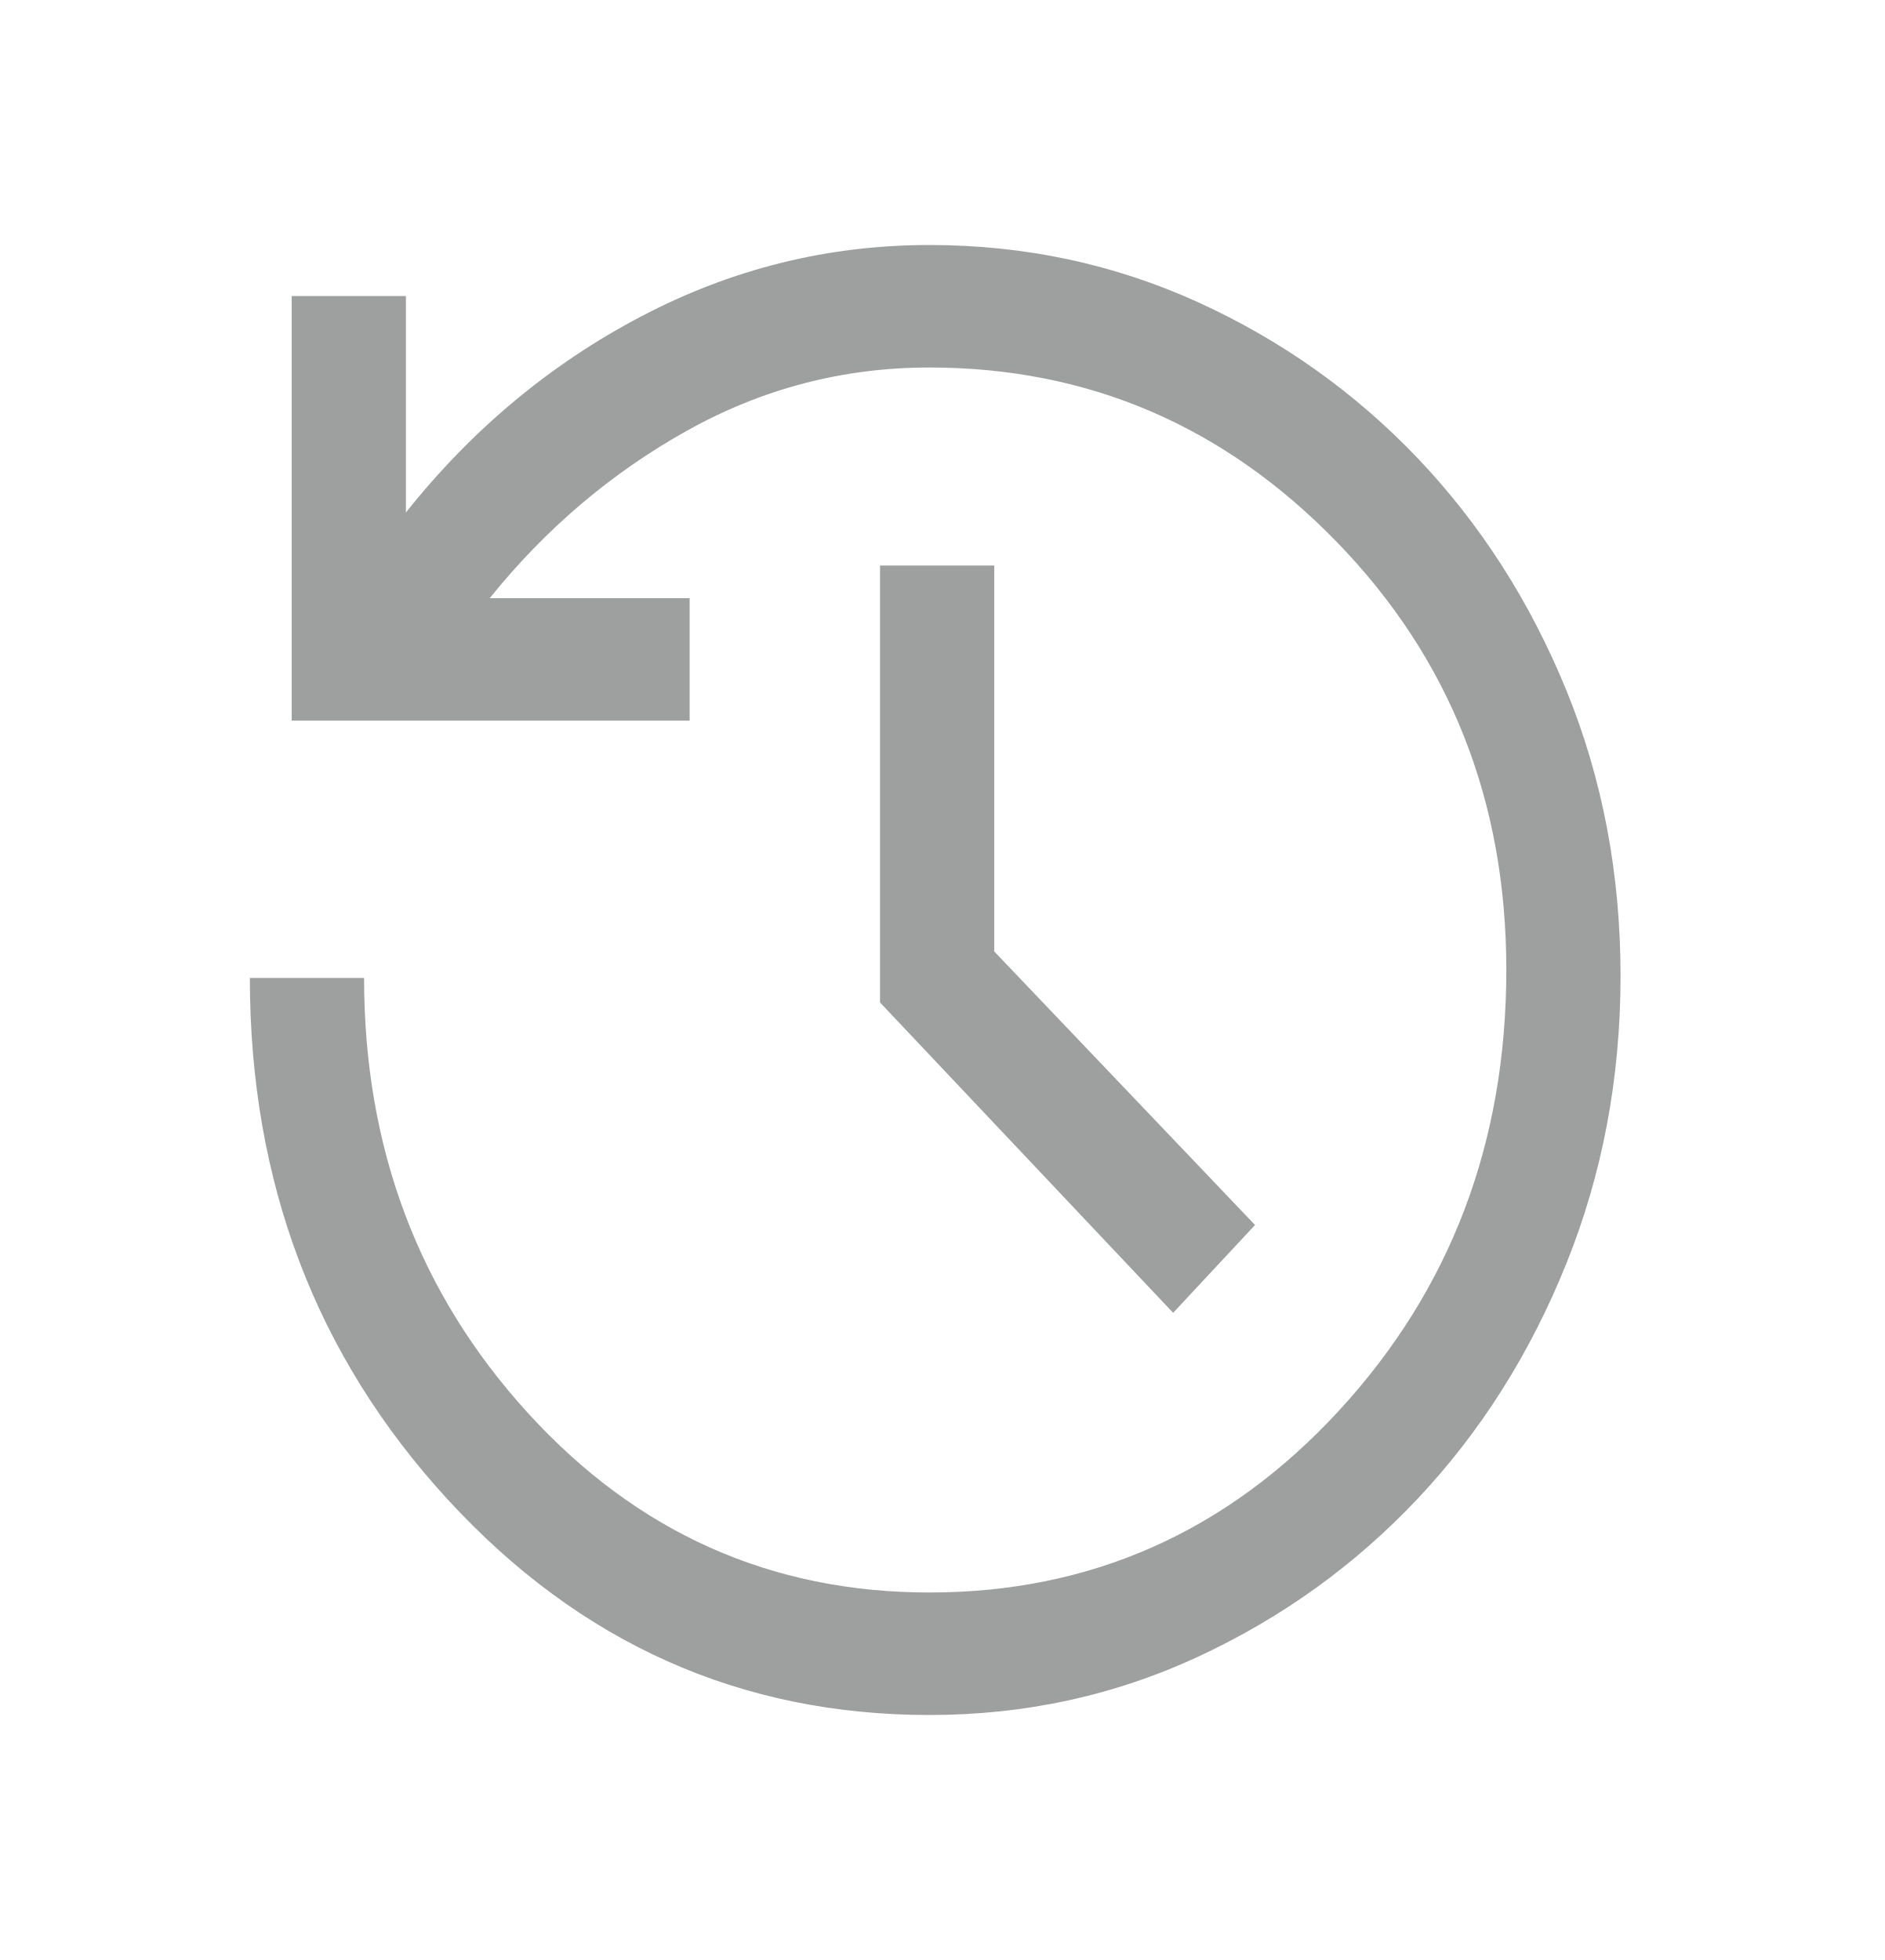
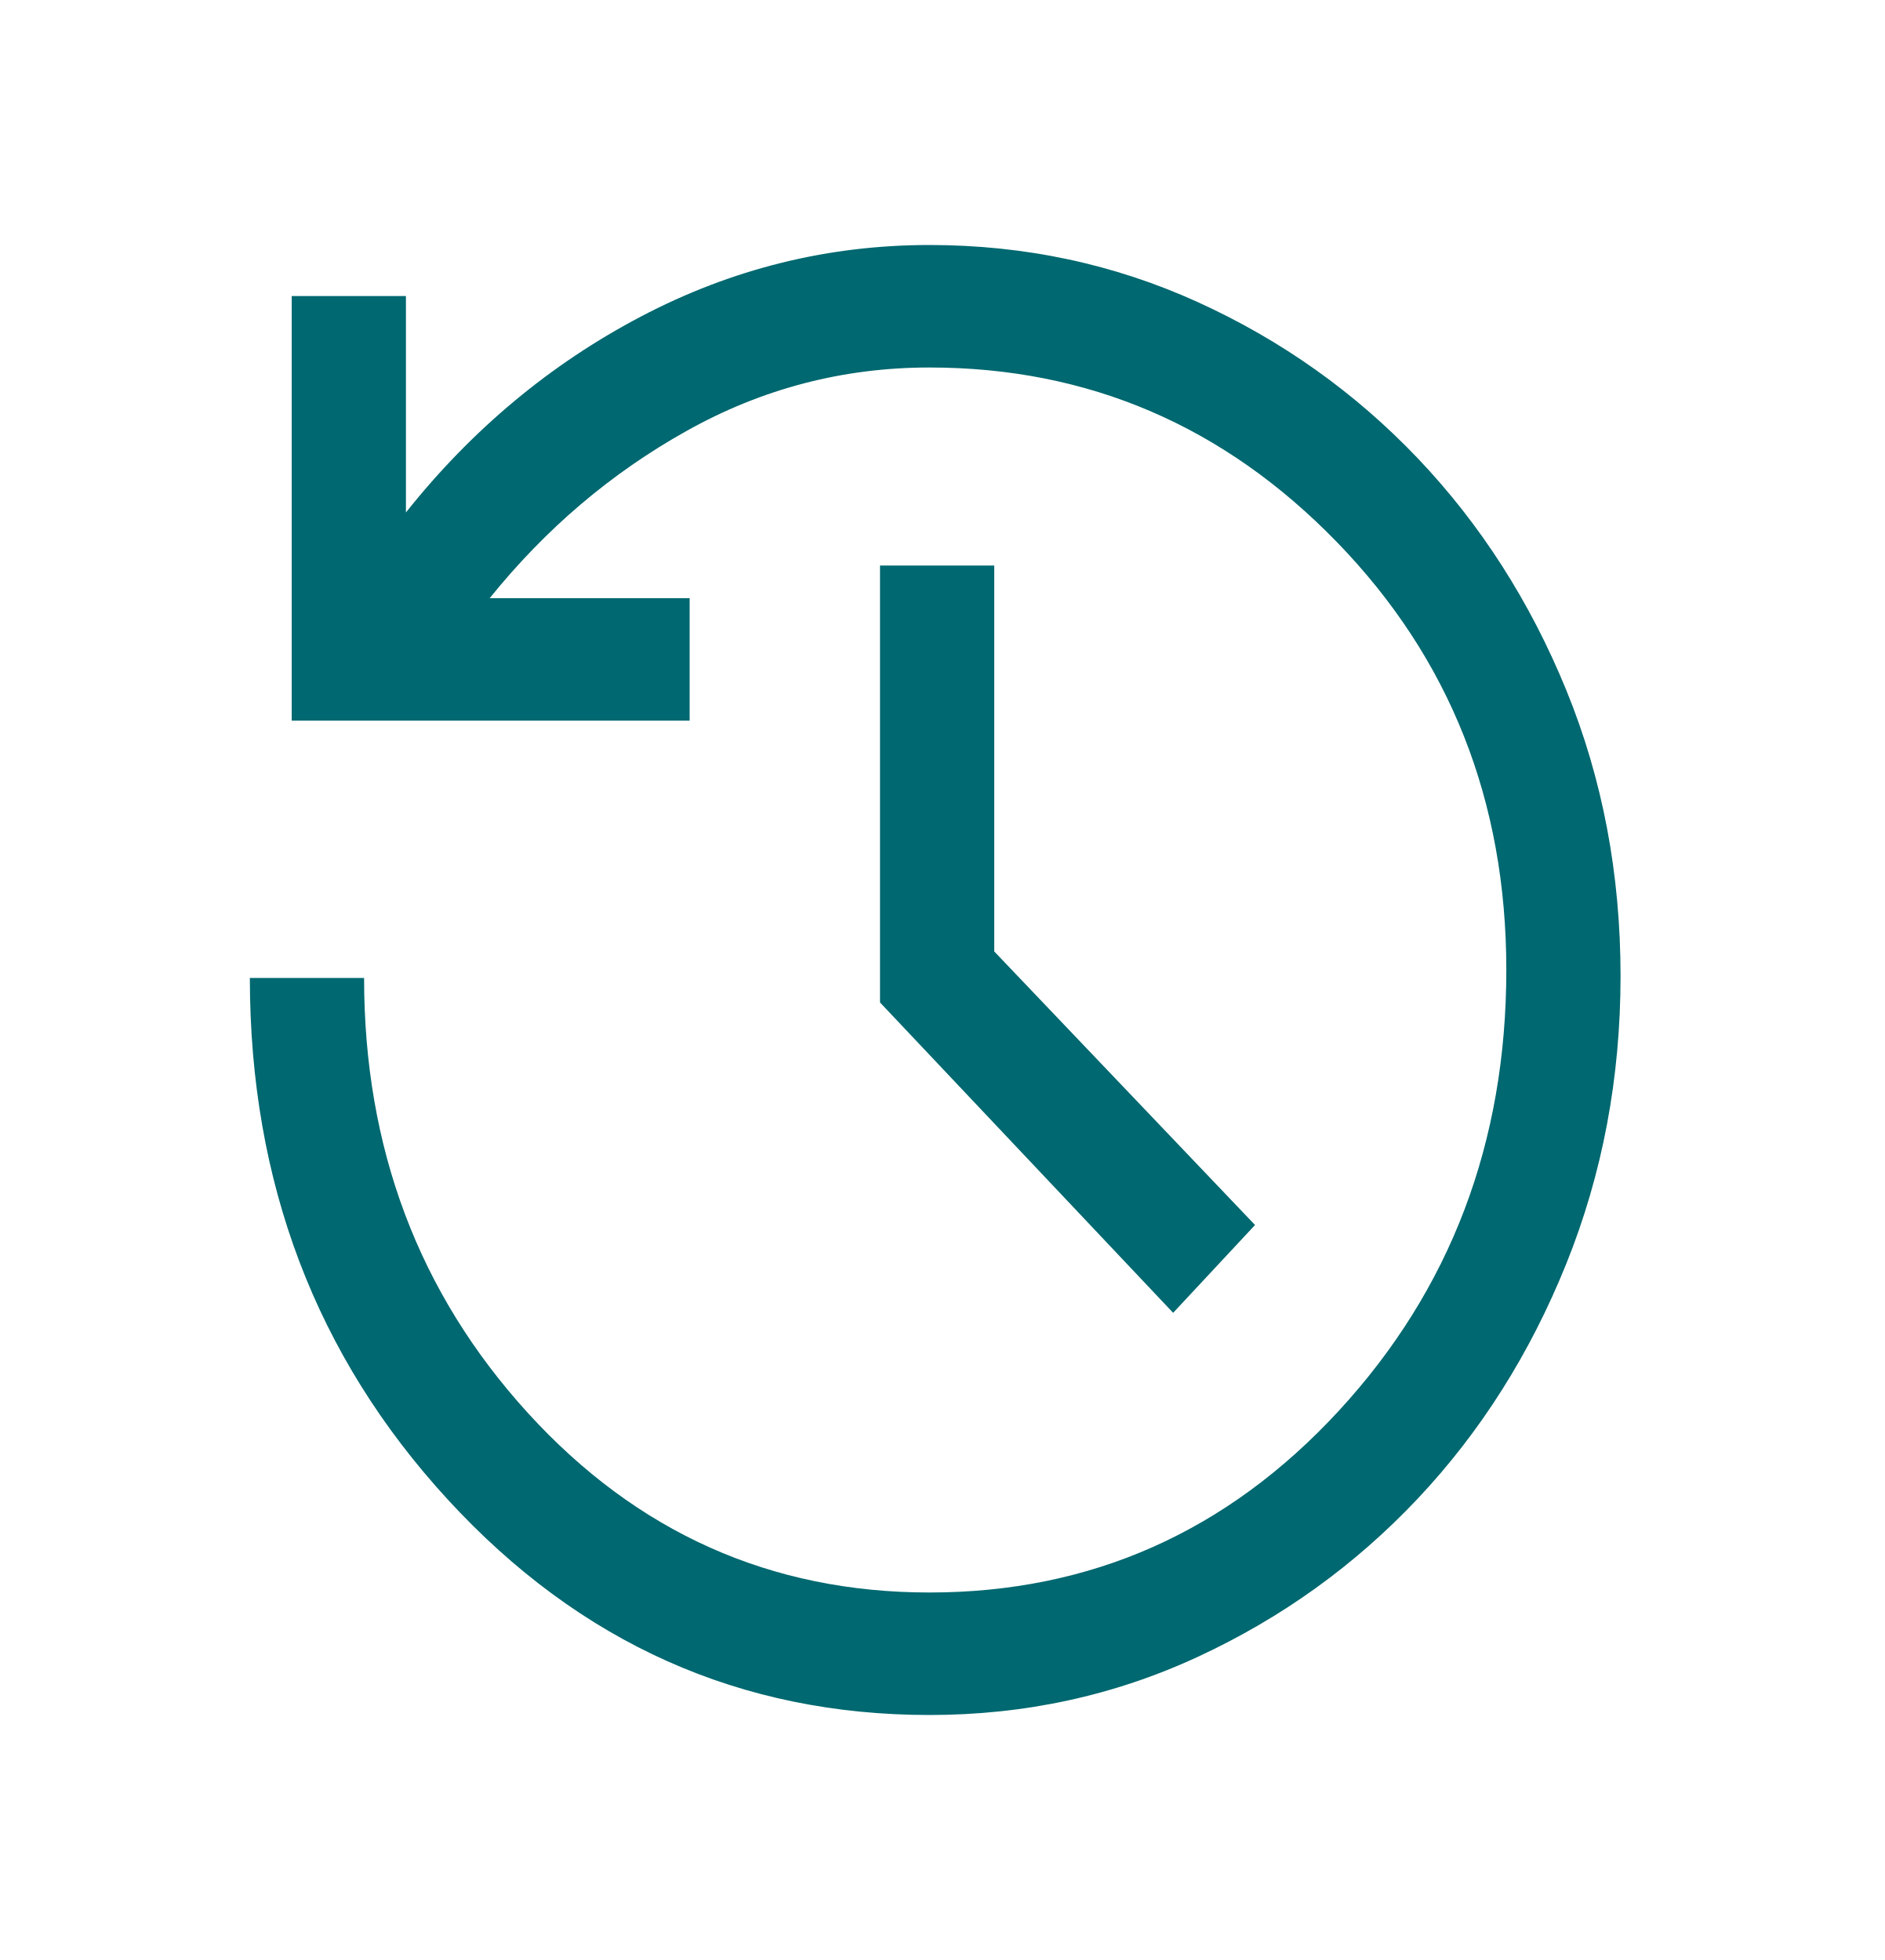
<svg xmlns="http://www.w3.org/2000/svg" width="25" height="26" viewBox="0 0 25 26" fill="none">
-   <path d="M12.328 22.75C9.82 22.75 7.691 21.798 5.94 19.893C4.189 17.988 3.314 15.681 3.314 12.973H4.829C4.829 15.23 5.553 17.153 7 18.742C8.448 20.331 10.224 21.125 12.328 21.125C14.466 21.125 16.275 20.322 17.757 18.715C19.238 17.108 19.979 15.158 19.979 12.865C19.979 10.626 19.23 8.734 17.732 7.191C16.233 5.647 14.432 4.875 12.328 4.875C11.183 4.875 10.11 5.155 9.109 5.715C8.107 6.274 7.236 7.015 6.495 7.935H9.147V9.56H3.869V3.927H5.384V6.798C6.26 5.697 7.299 4.83 8.503 4.198C9.706 3.566 10.981 3.25 12.328 3.25C13.591 3.25 14.777 3.503 15.888 4.008C16.999 4.514 17.971 5.205 18.805 6.08C19.638 6.956 20.294 7.981 20.774 9.154C21.254 10.328 21.494 11.592 21.494 12.946C21.494 14.3 21.254 15.573 20.774 16.765C20.294 17.956 19.638 18.994 18.805 19.879C17.971 20.764 16.999 21.463 15.888 21.978C14.777 22.493 13.591 22.75 12.328 22.75ZM15.56 17.415L11.672 13.298V7.502H13.187V12.621L16.646 16.25L15.56 17.415Z" fill="#9E9F9F" />
+   <path d="M12.328 22.75C9.82 22.75 7.691 21.798 5.94 19.893C4.189 17.988 3.314 15.681 3.314 12.973H4.829C4.829 15.23 5.553 17.153 7 18.742C8.448 20.331 10.224 21.125 12.328 21.125C14.466 21.125 16.275 20.322 17.757 18.715C19.238 17.108 19.979 15.158 19.979 12.865C19.979 10.626 19.23 8.734 17.732 7.191C16.233 5.647 14.432 4.875 12.328 4.875C11.183 4.875 10.11 5.155 9.109 5.715C8.107 6.274 7.236 7.015 6.495 7.935H9.147V9.56H3.869V3.927H5.384V6.798C6.26 5.697 7.299 4.83 8.503 4.198C9.706 3.566 10.981 3.25 12.328 3.25C13.591 3.25 14.777 3.503 15.888 4.008C16.999 4.514 17.971 5.205 18.805 6.08C19.638 6.956 20.294 7.981 20.774 9.154C21.254 10.328 21.494 11.592 21.494 12.946C21.494 14.3 21.254 15.573 20.774 16.765C20.294 17.956 19.638 18.994 18.805 19.879C17.971 20.764 16.999 21.463 15.888 21.978C14.777 22.493 13.591 22.75 12.328 22.75ZM15.56 17.415L11.672 13.298V7.502H13.187V12.621L16.646 16.25L15.56 17.415Z" fill="#006870" />
</svg>
